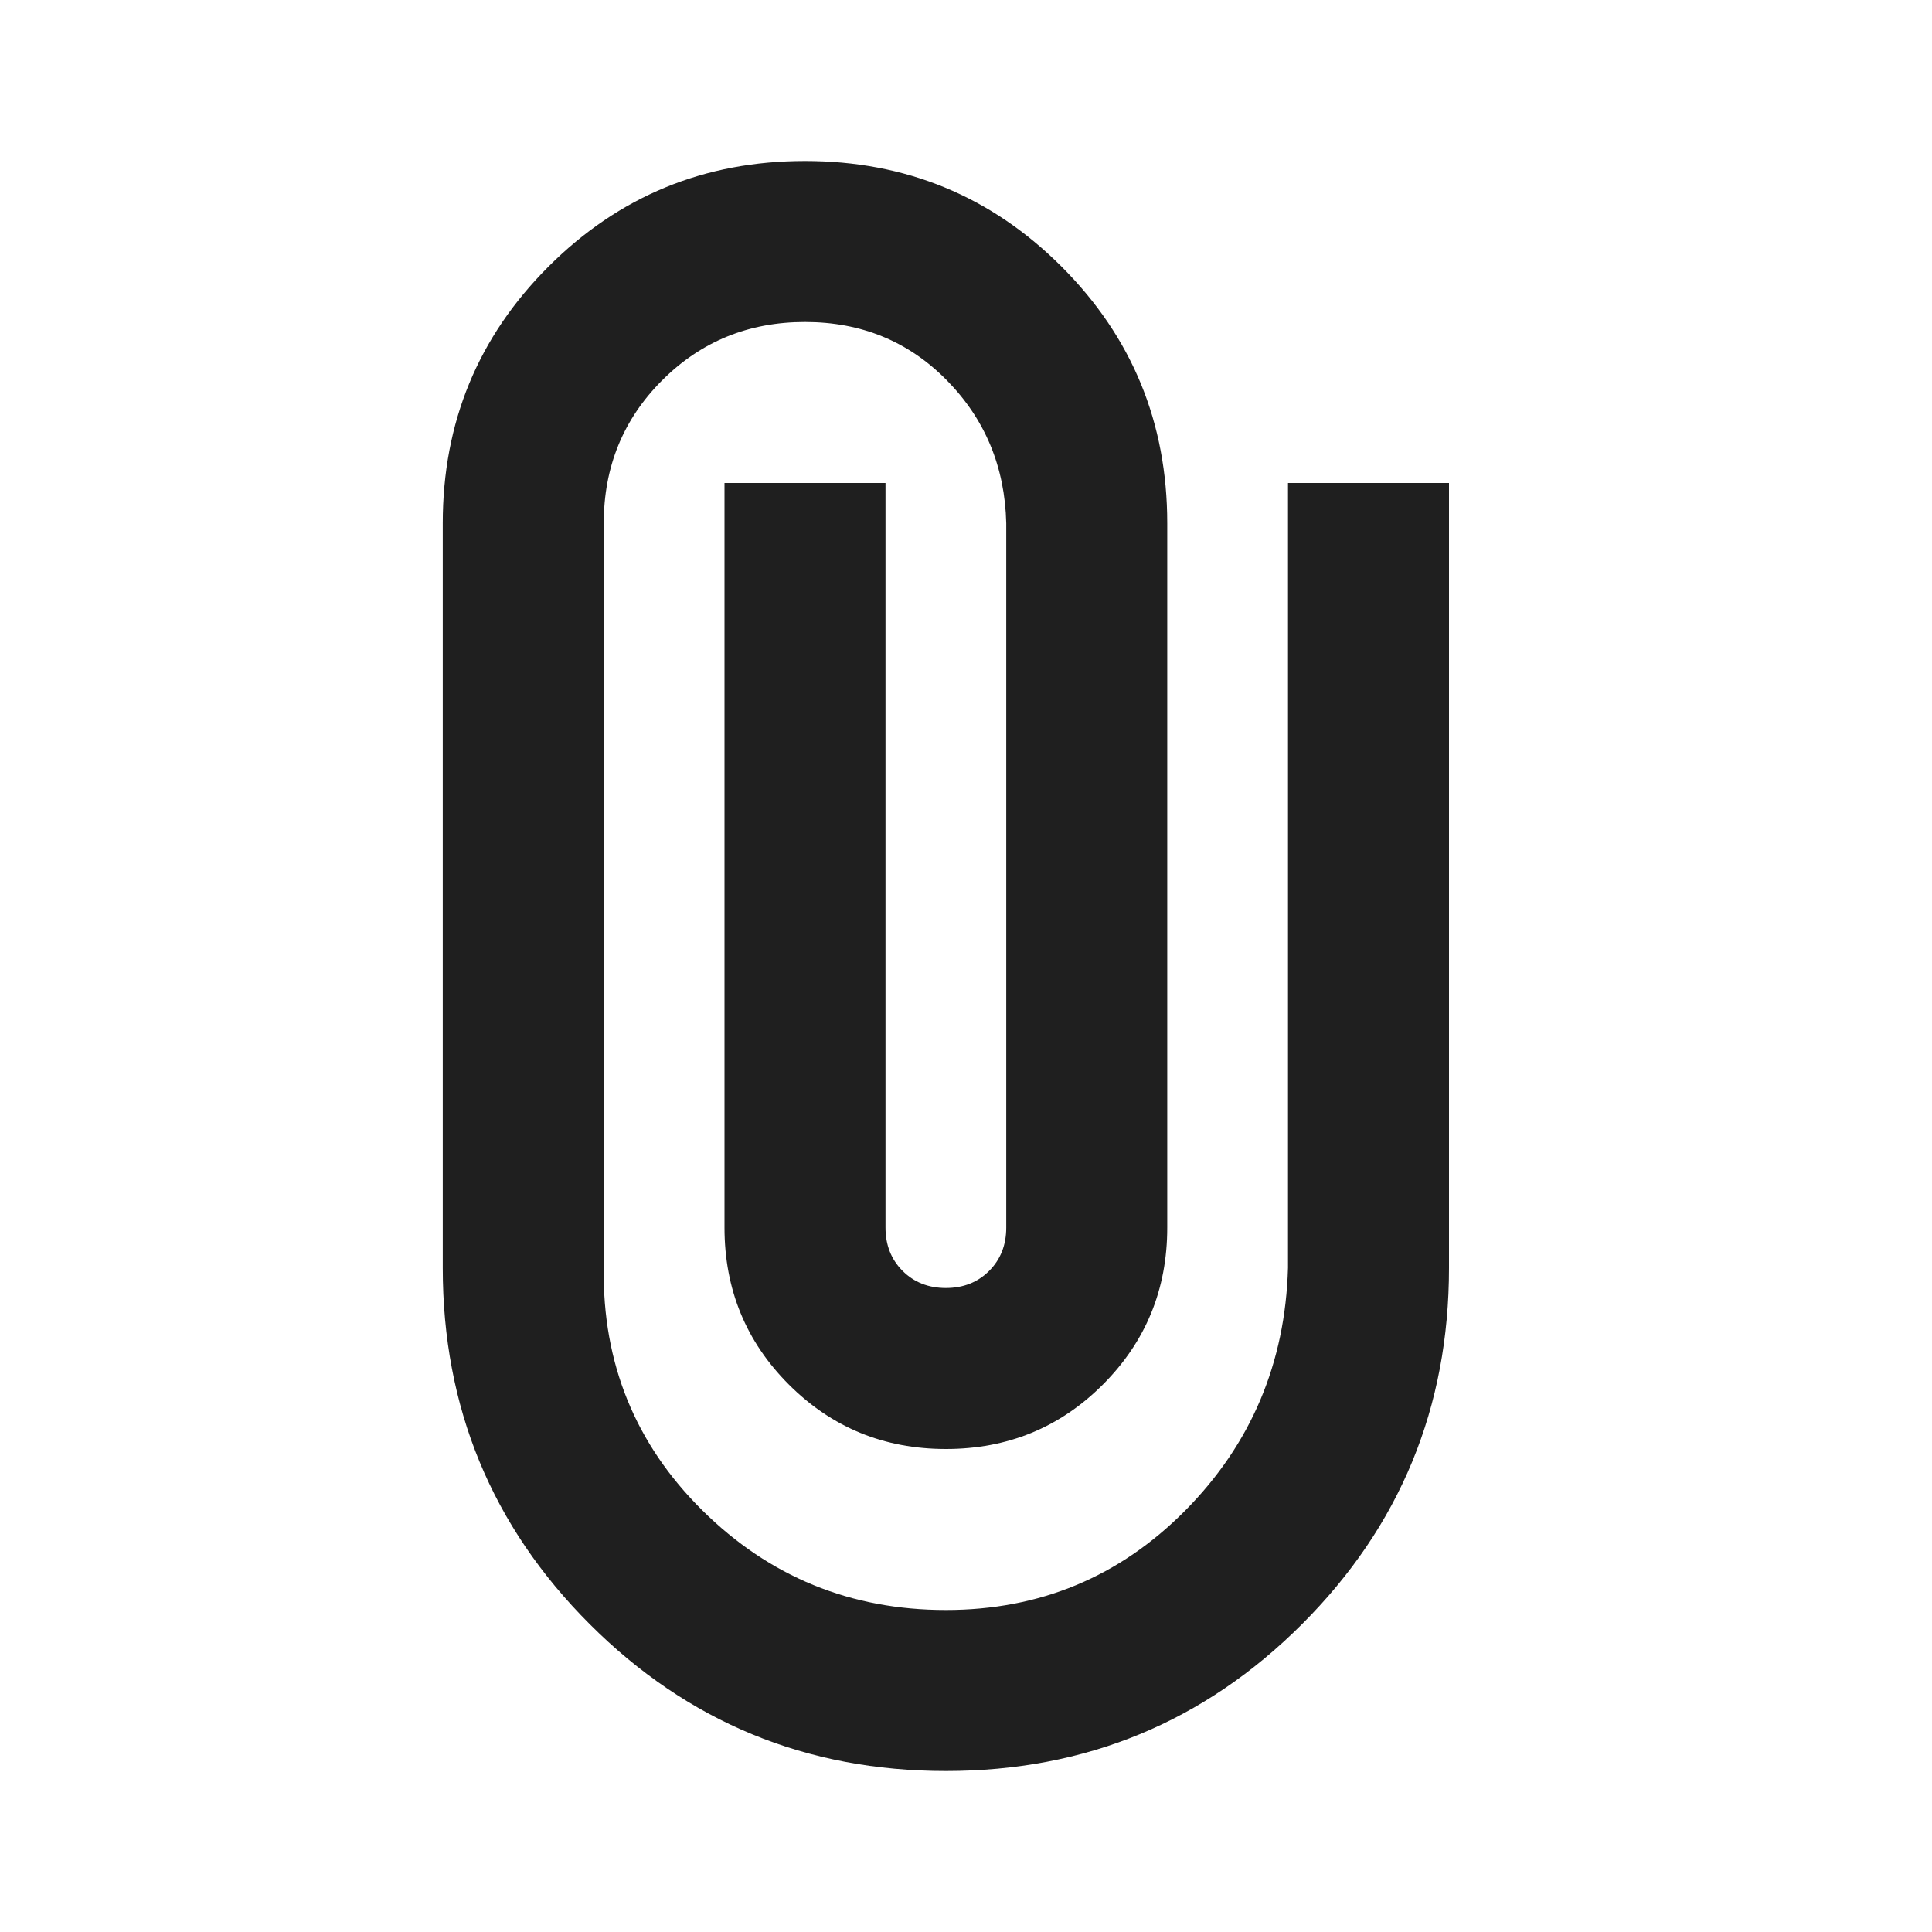
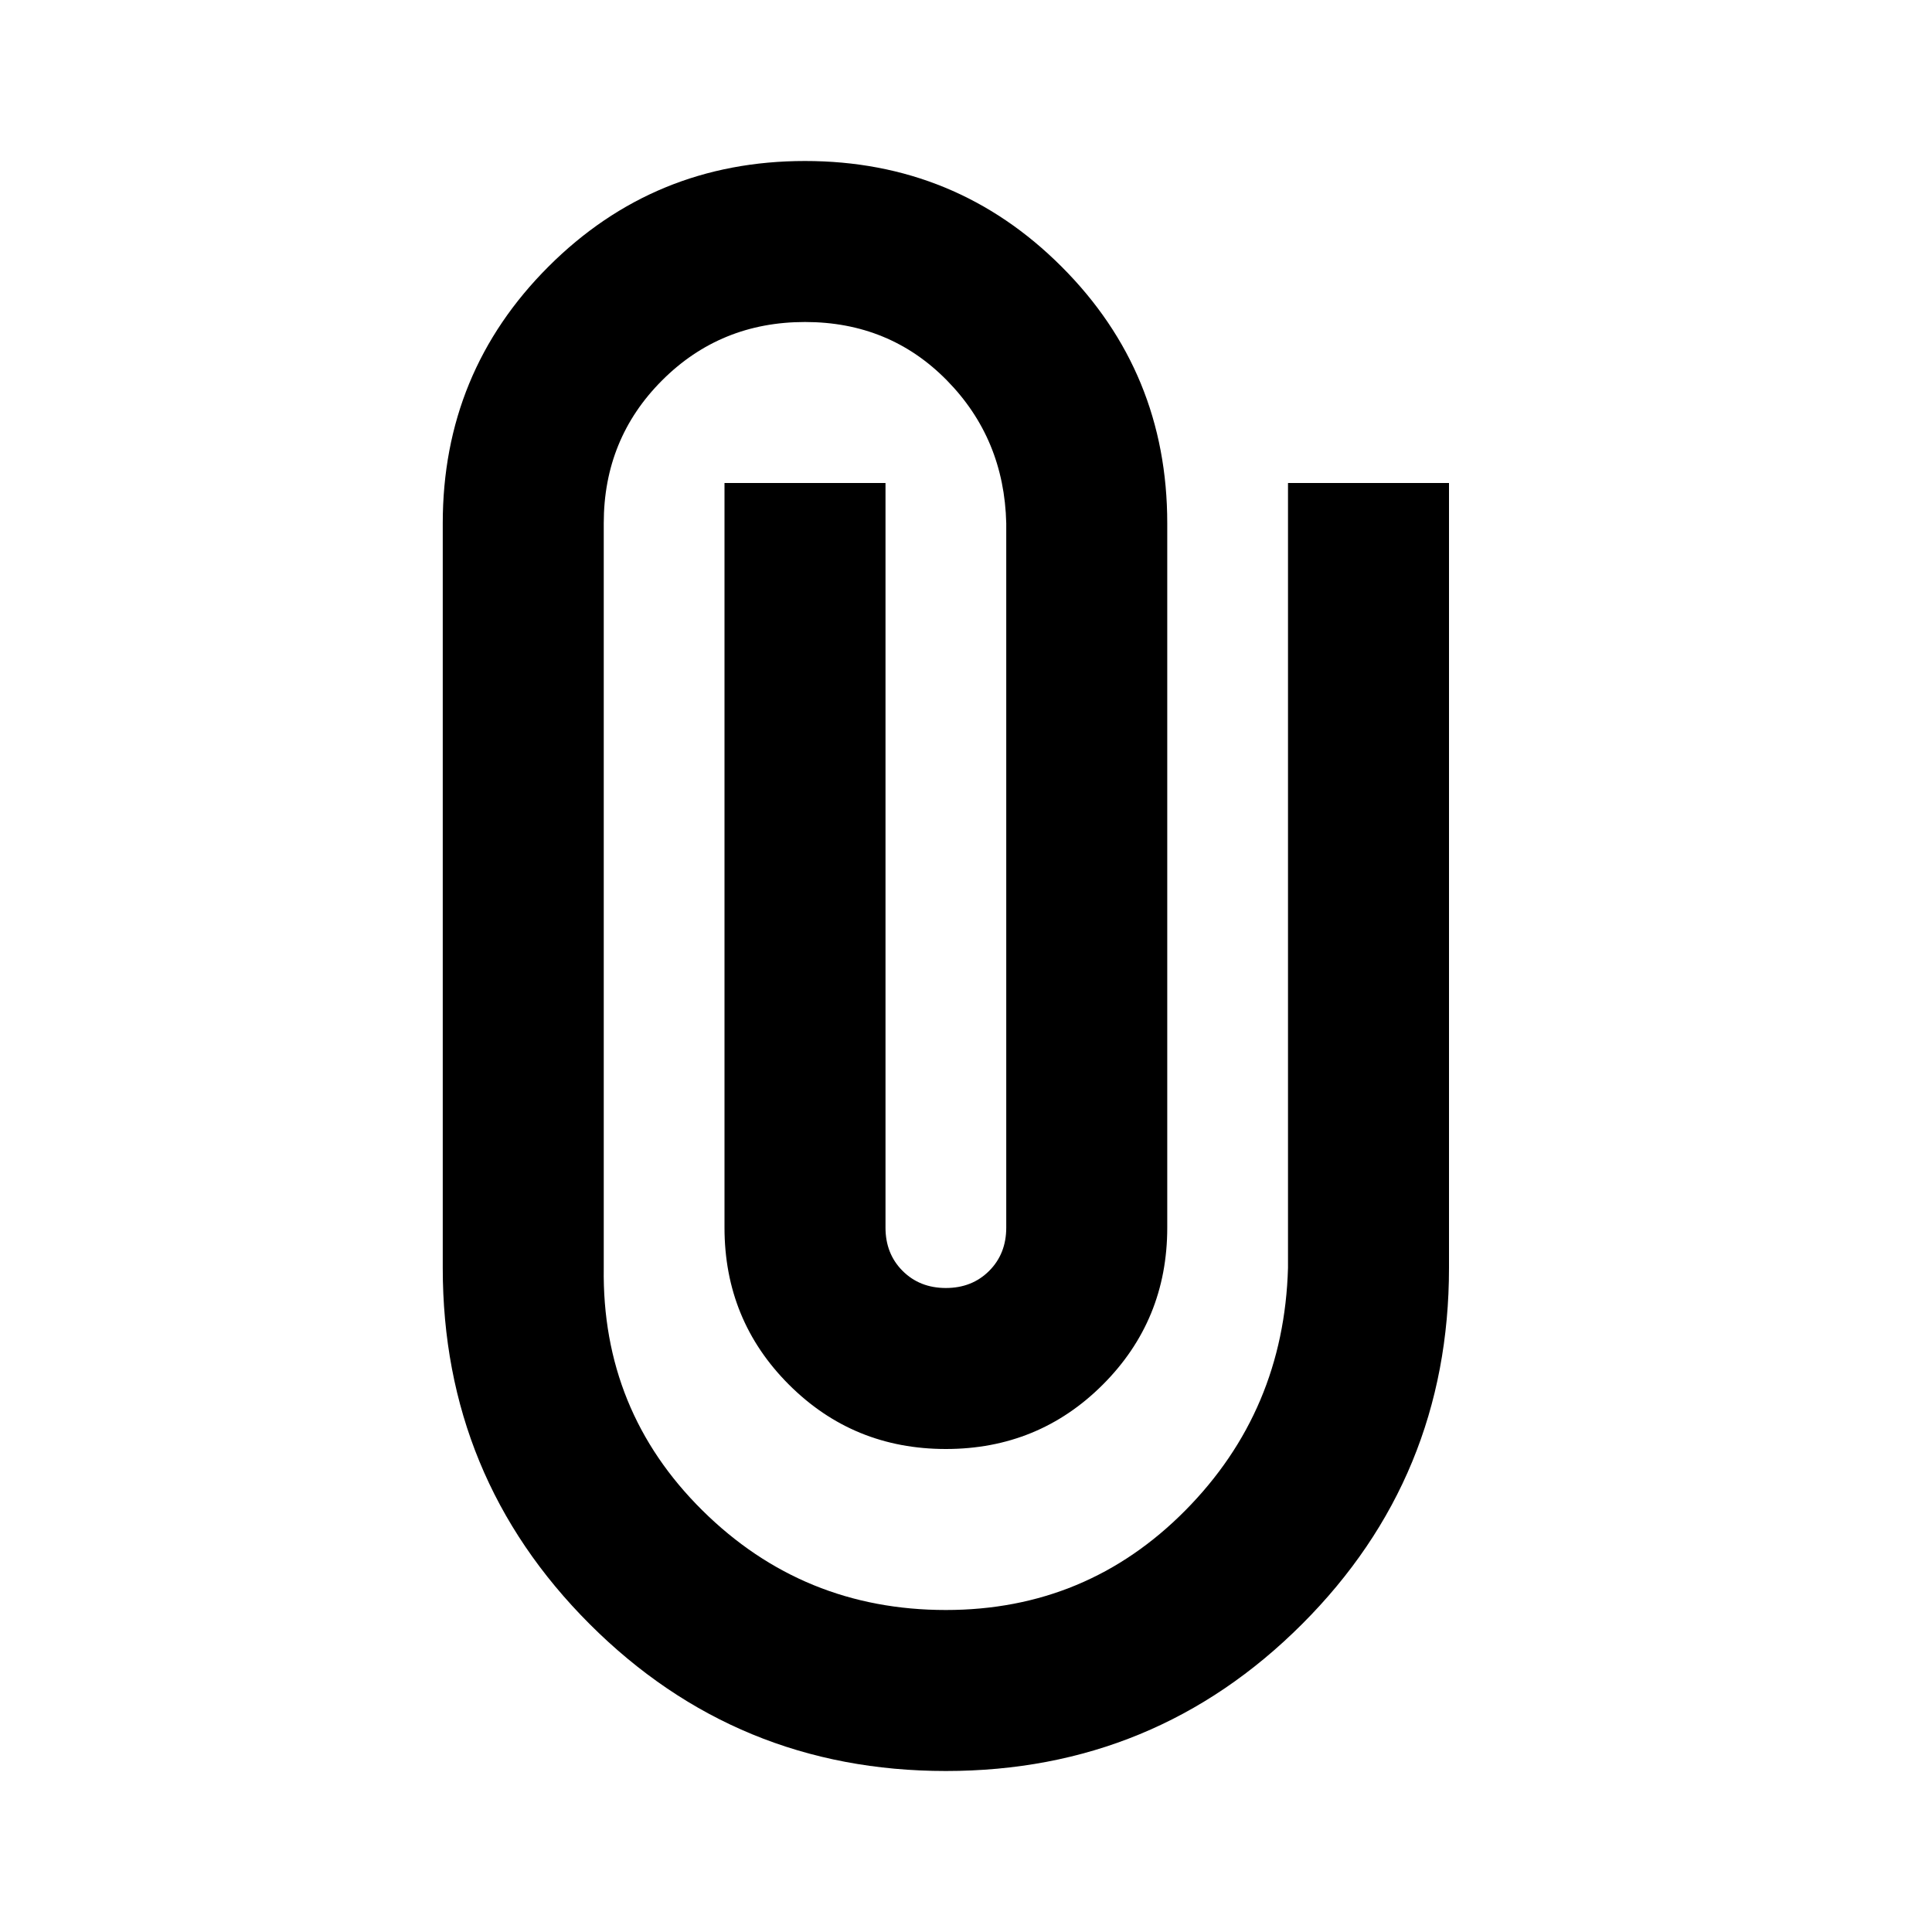
- <svg xmlns="http://www.w3.org/2000/svg" height="24px" viewBox="0 -960 960 960" width="24px" fill="#1f1f1f">
+ <svg xmlns="http://www.w3.org/2000/svg" height="24px" viewBox="0 -960 960 960" width="24px" fill="currentColor">
  <path d="M720-330q0 104-73 177T470-80q-104 0-177-73t-73-177v-370q0-75 52.5-127.5T400-880q75 0 127.5 52.5T580-700v350q0 46-32 78t-78 32q-46 0-78-32t-32-78v-370h80v370q0 13 8.5 21.5T470-320q13 0 21.5-8.5T500-350v-350q-1-42-29.5-71T400-800q-42 0-71 29t-29 71v370q-1 71 49 120.5T470-160q70 0 119-49.5T640-330v-390h80v390Z" />
</svg>
